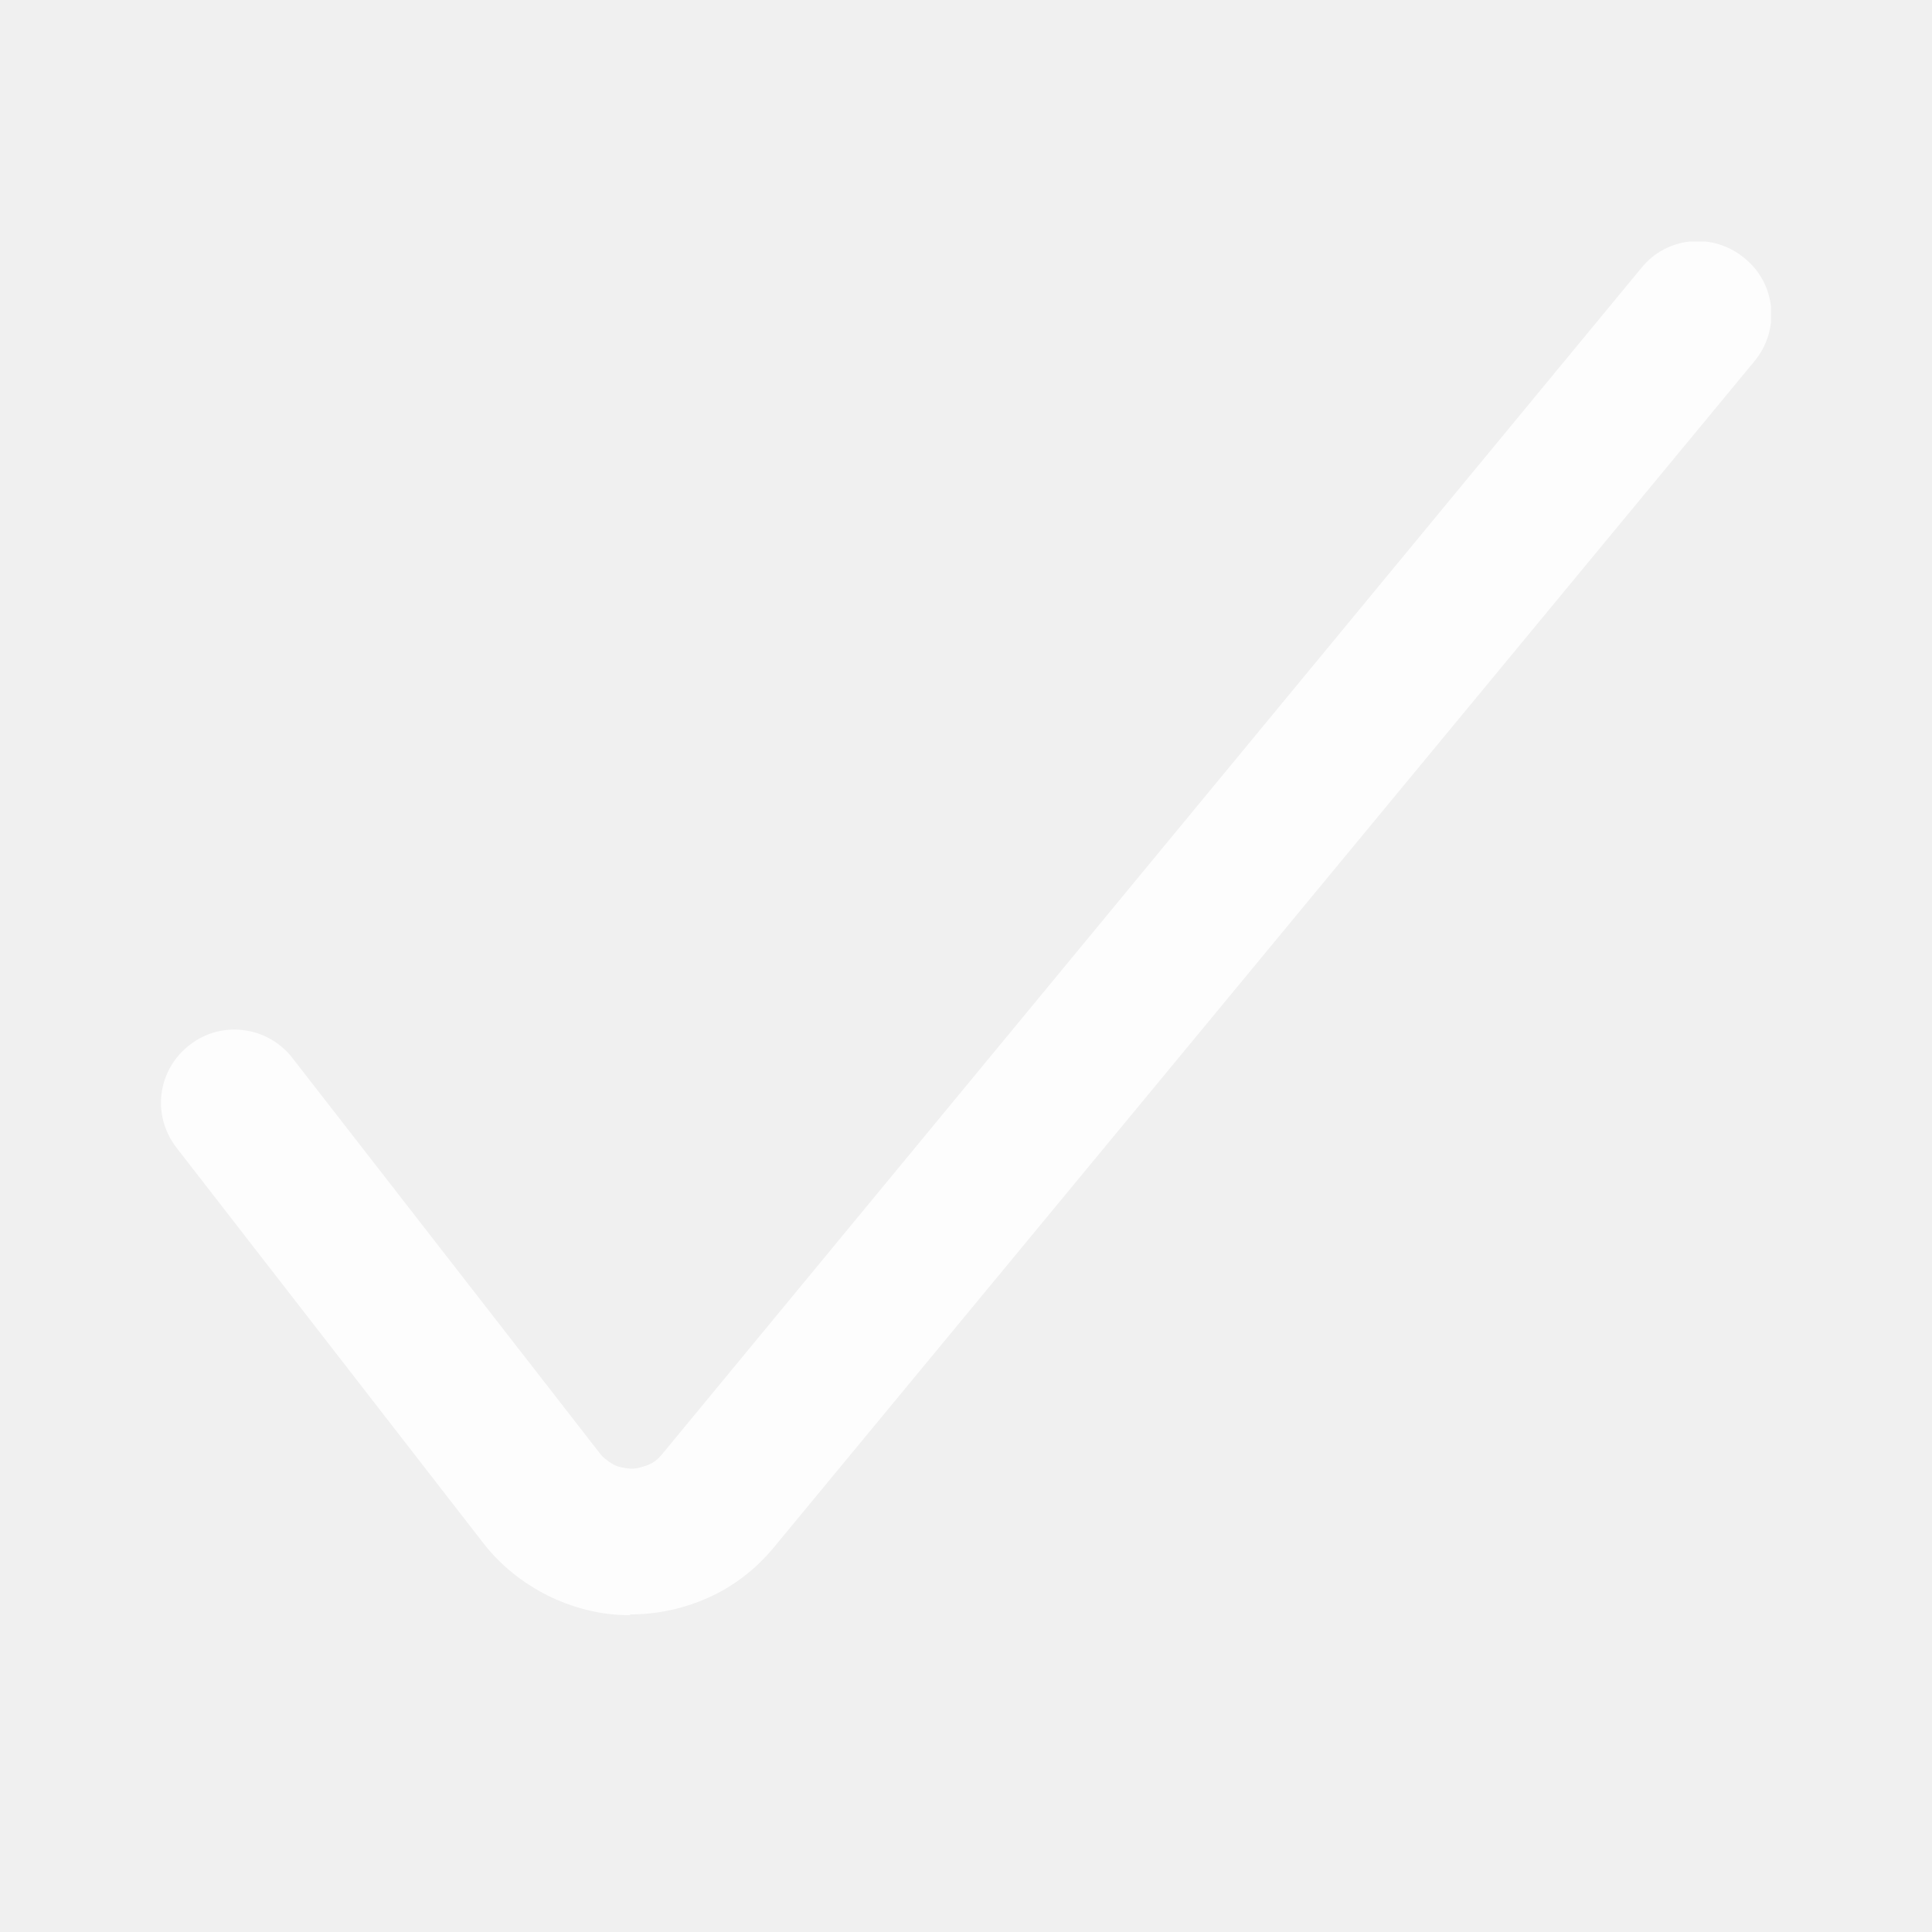
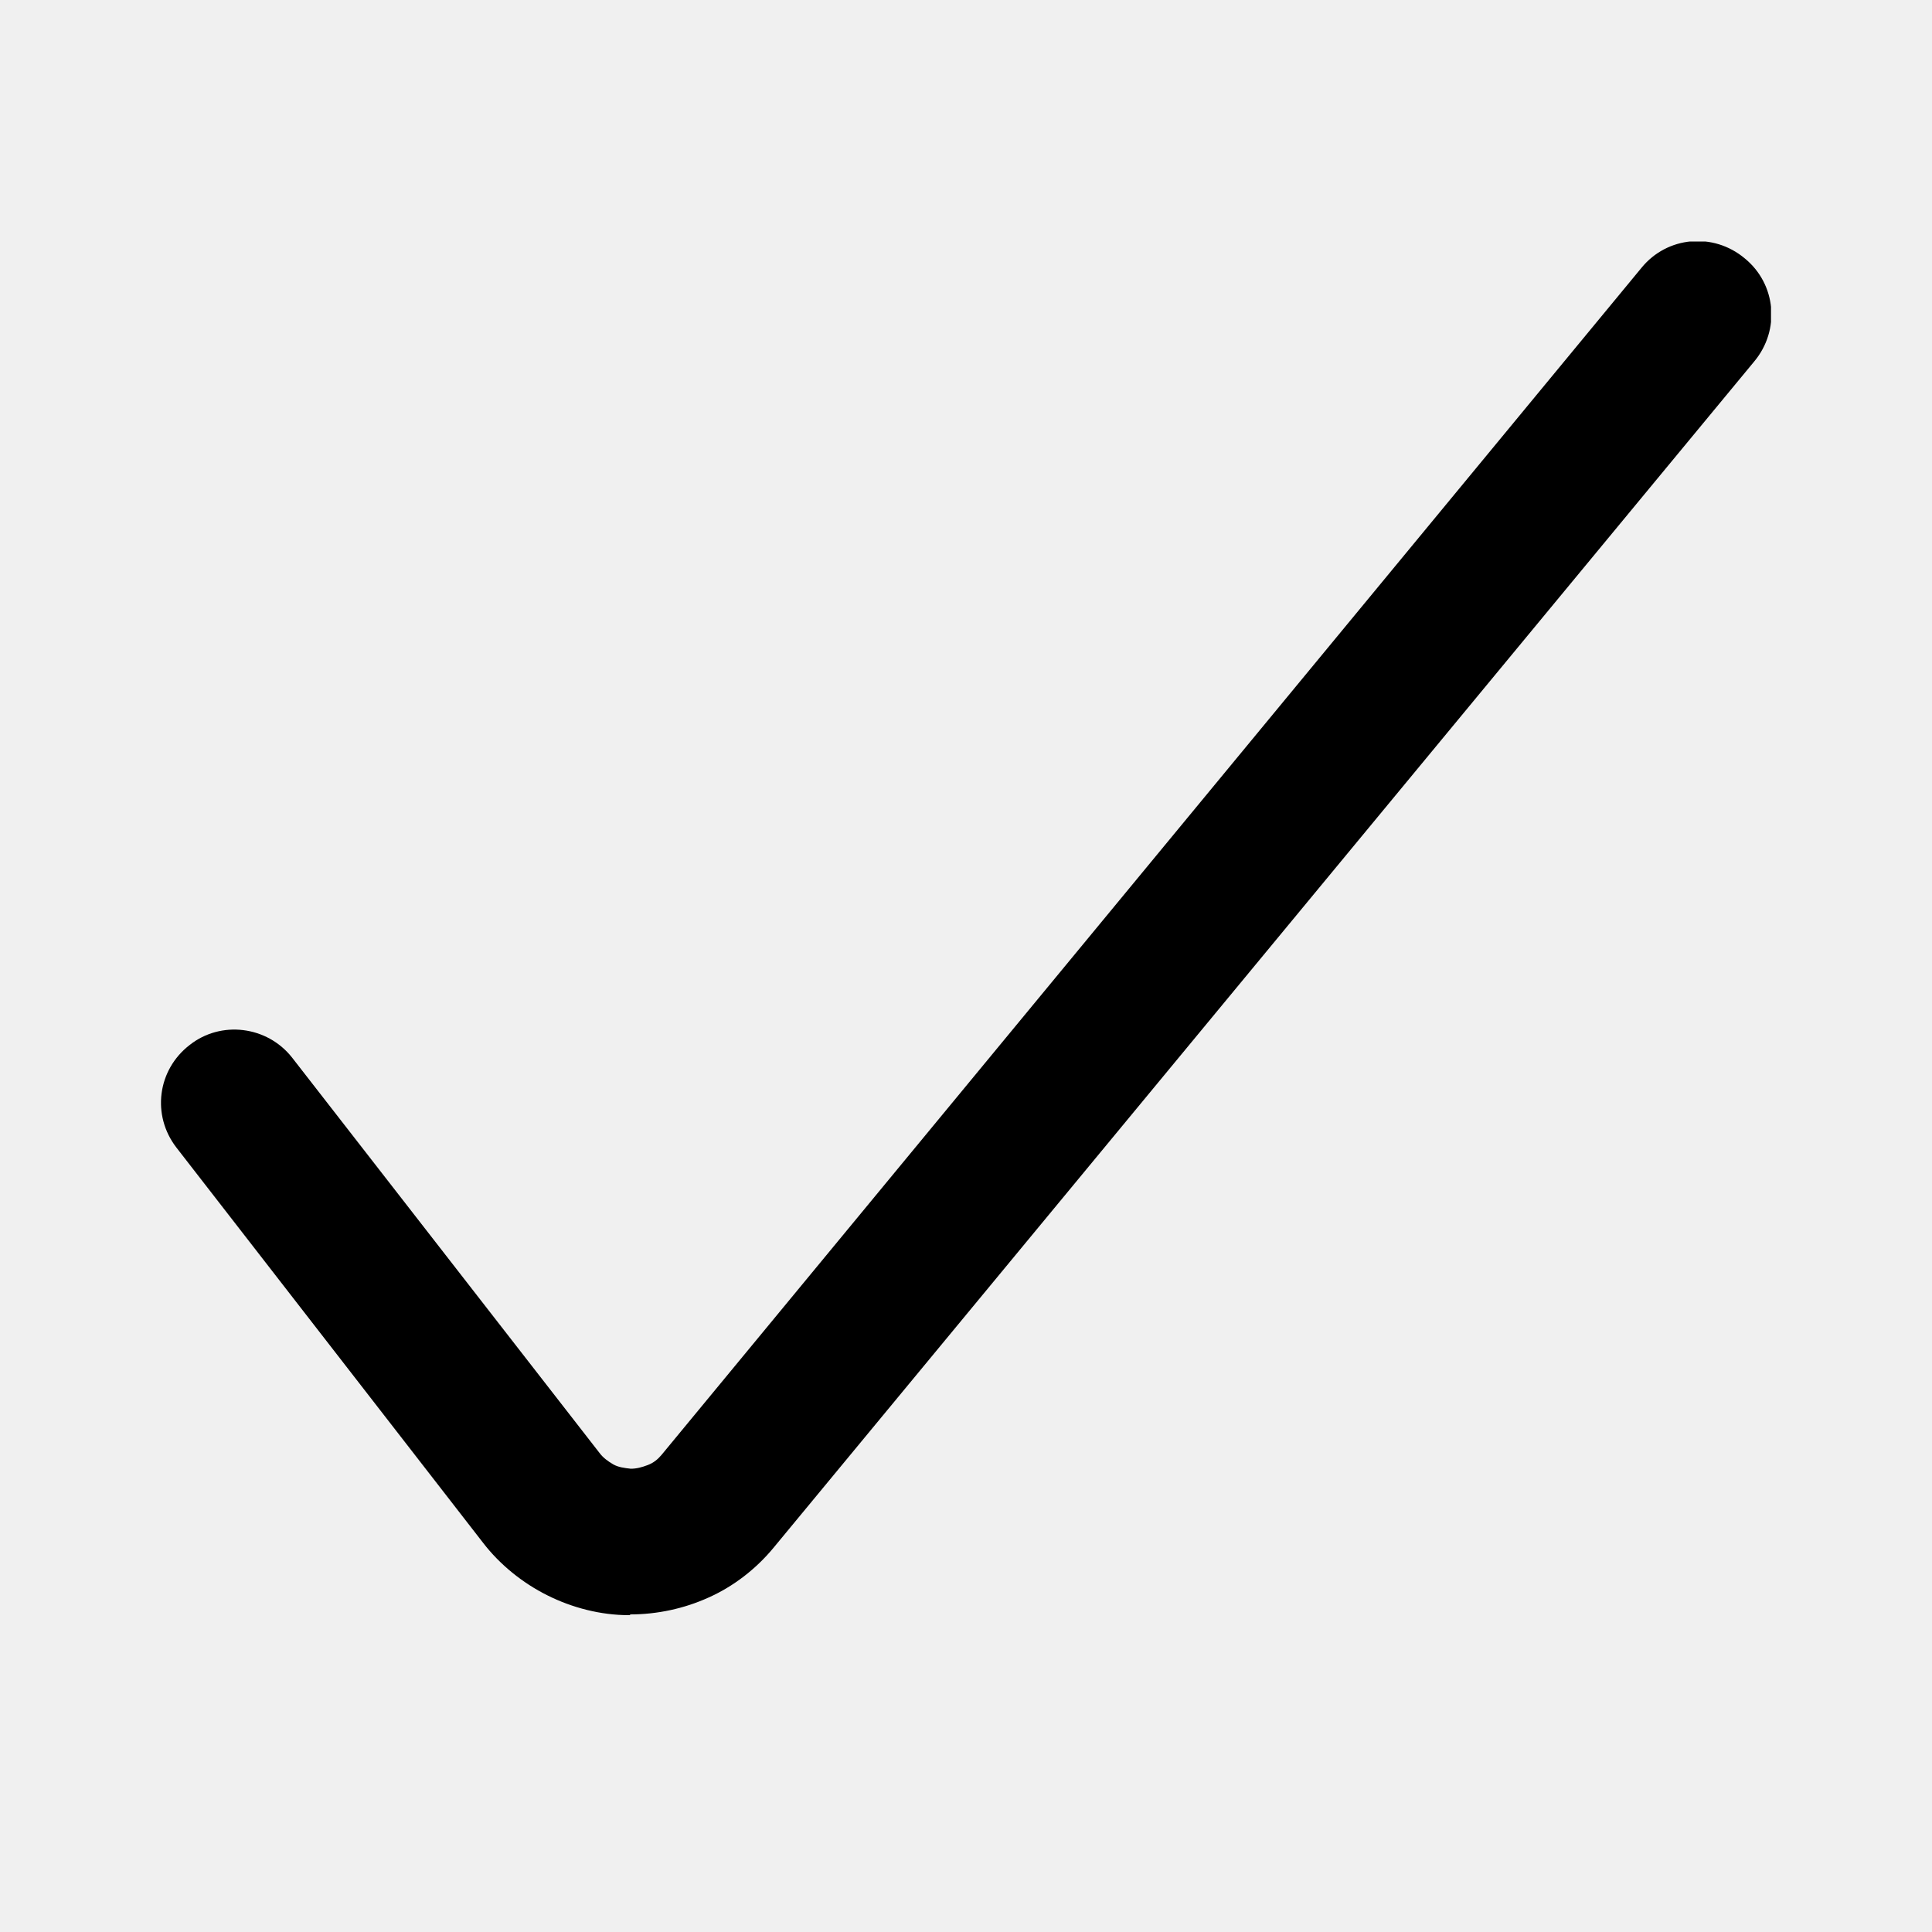
<svg xmlns="http://www.w3.org/2000/svg" width="24" height="24" viewBox="0 0 24 24" fill="none">
  <g clip-path="url(#clip0_303_16)">
-     <path d="M7.827 20.064H7.809C7.464 20.064 7.109 19.973 6.8 19.818C6.491 19.664 6.209 19.436 6 19.164L2.191 14.255C1.882 13.854 1.955 13.291 2.355 12.982C2.745 12.673 3.318 12.745 3.627 13.136L7.445 18.046C7.491 18.109 7.555 18.154 7.618 18.191C7.682 18.227 7.755 18.236 7.836 18.245C7.909 18.245 7.973 18.227 8.045 18.2C8.118 18.173 8.173 18.127 8.218 18.073L20.391 3.327C20.709 2.936 21.282 2.882 21.673 3.209C22.064 3.527 22.118 4.1 21.791 4.491L9.609 19.227C9.391 19.491 9.109 19.709 8.8 19.846C8.5 19.982 8.164 20.055 7.827 20.055V20.064Z" fill="white" fill-opacity="0.88" />
+     <path d="M7.827 20.064H7.809C7.464 20.064 7.109 19.973 6.8 19.818C6.491 19.664 6.209 19.436 6 19.164L2.191 14.255C1.882 13.854 1.955 13.291 2.355 12.982C2.745 12.673 3.318 12.745 3.627 13.136L7.445 18.046C7.491 18.109 7.555 18.154 7.618 18.191C7.682 18.227 7.755 18.236 7.836 18.245C7.909 18.245 7.973 18.227 8.045 18.2C8.118 18.173 8.173 18.127 8.218 18.073L20.391 3.327C20.709 2.936 21.282 2.882 21.673 3.209C22.064 3.527 22.118 4.1 21.791 4.491L9.609 19.227C9.391 19.491 9.109 19.709 8.8 19.846C8.5 19.982 8.164 20.055 7.827 20.055V20.064Z" fill="currentColor" />
  </g>
  <defs>
    <clipPath id="clip0_303_16">
      <rect width="20" height="17.064" fill="white" transform="translate(2 3)" />
    </clipPath>
  </defs>
</svg>
